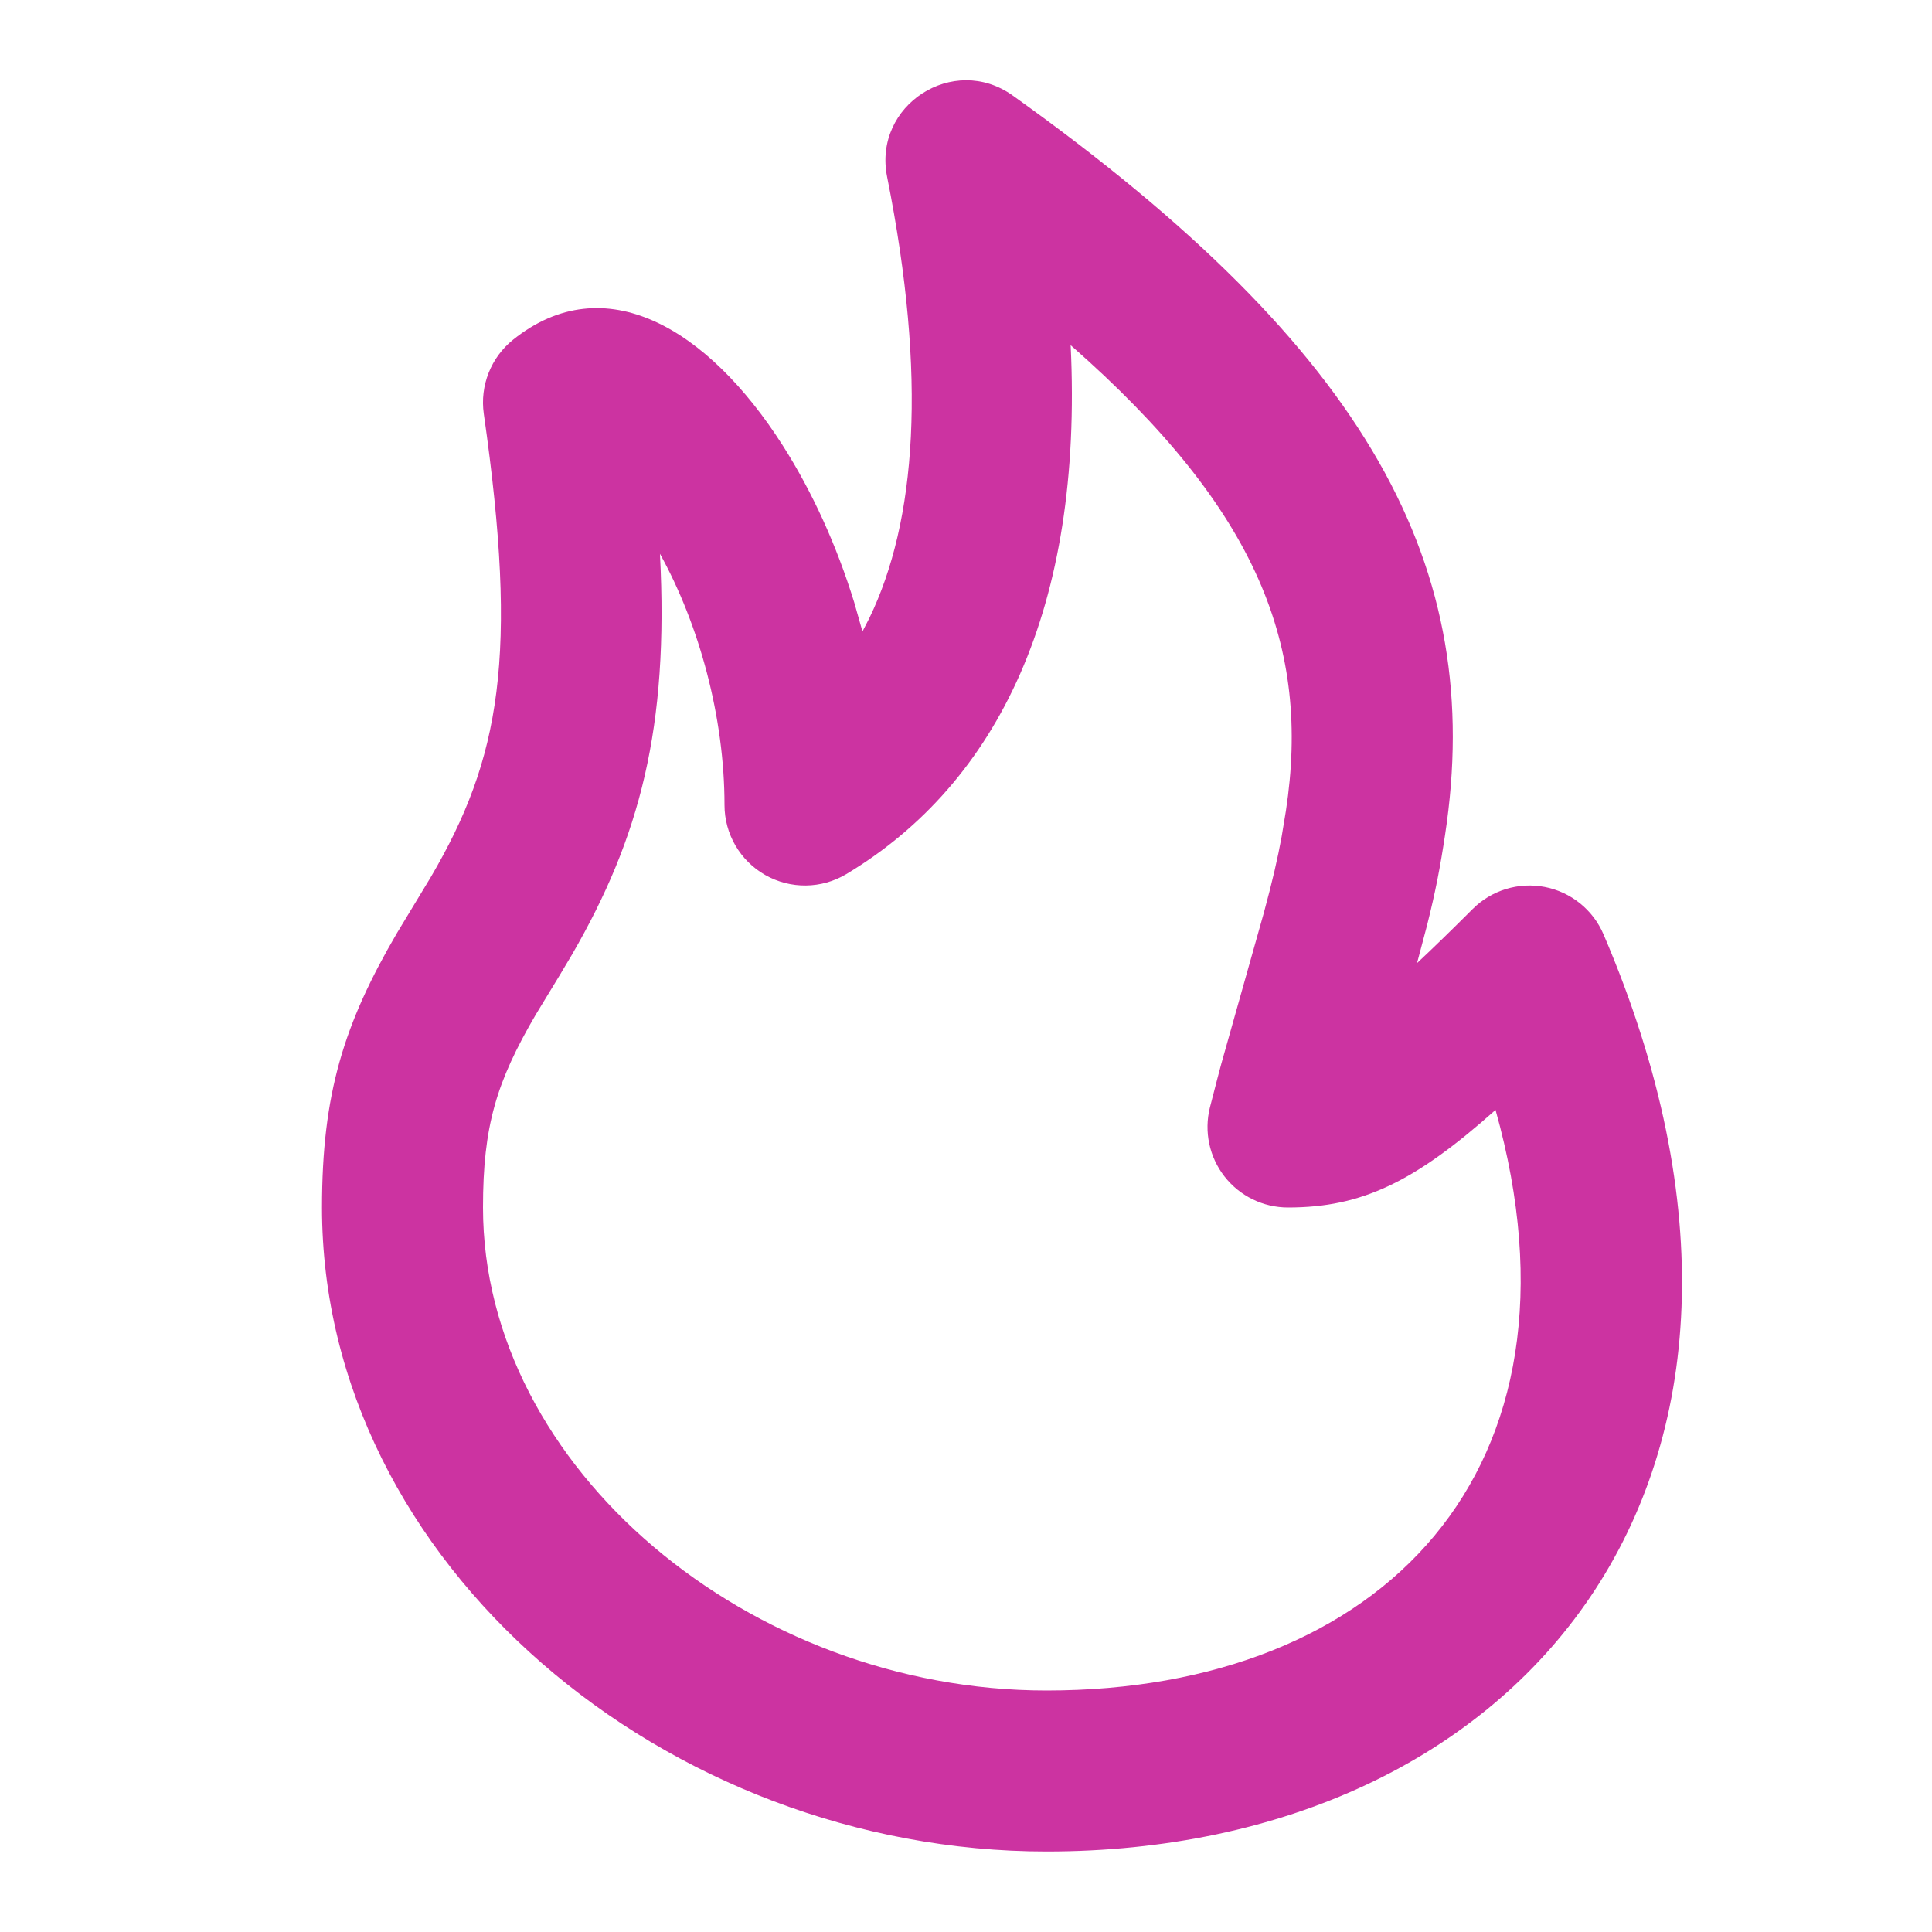
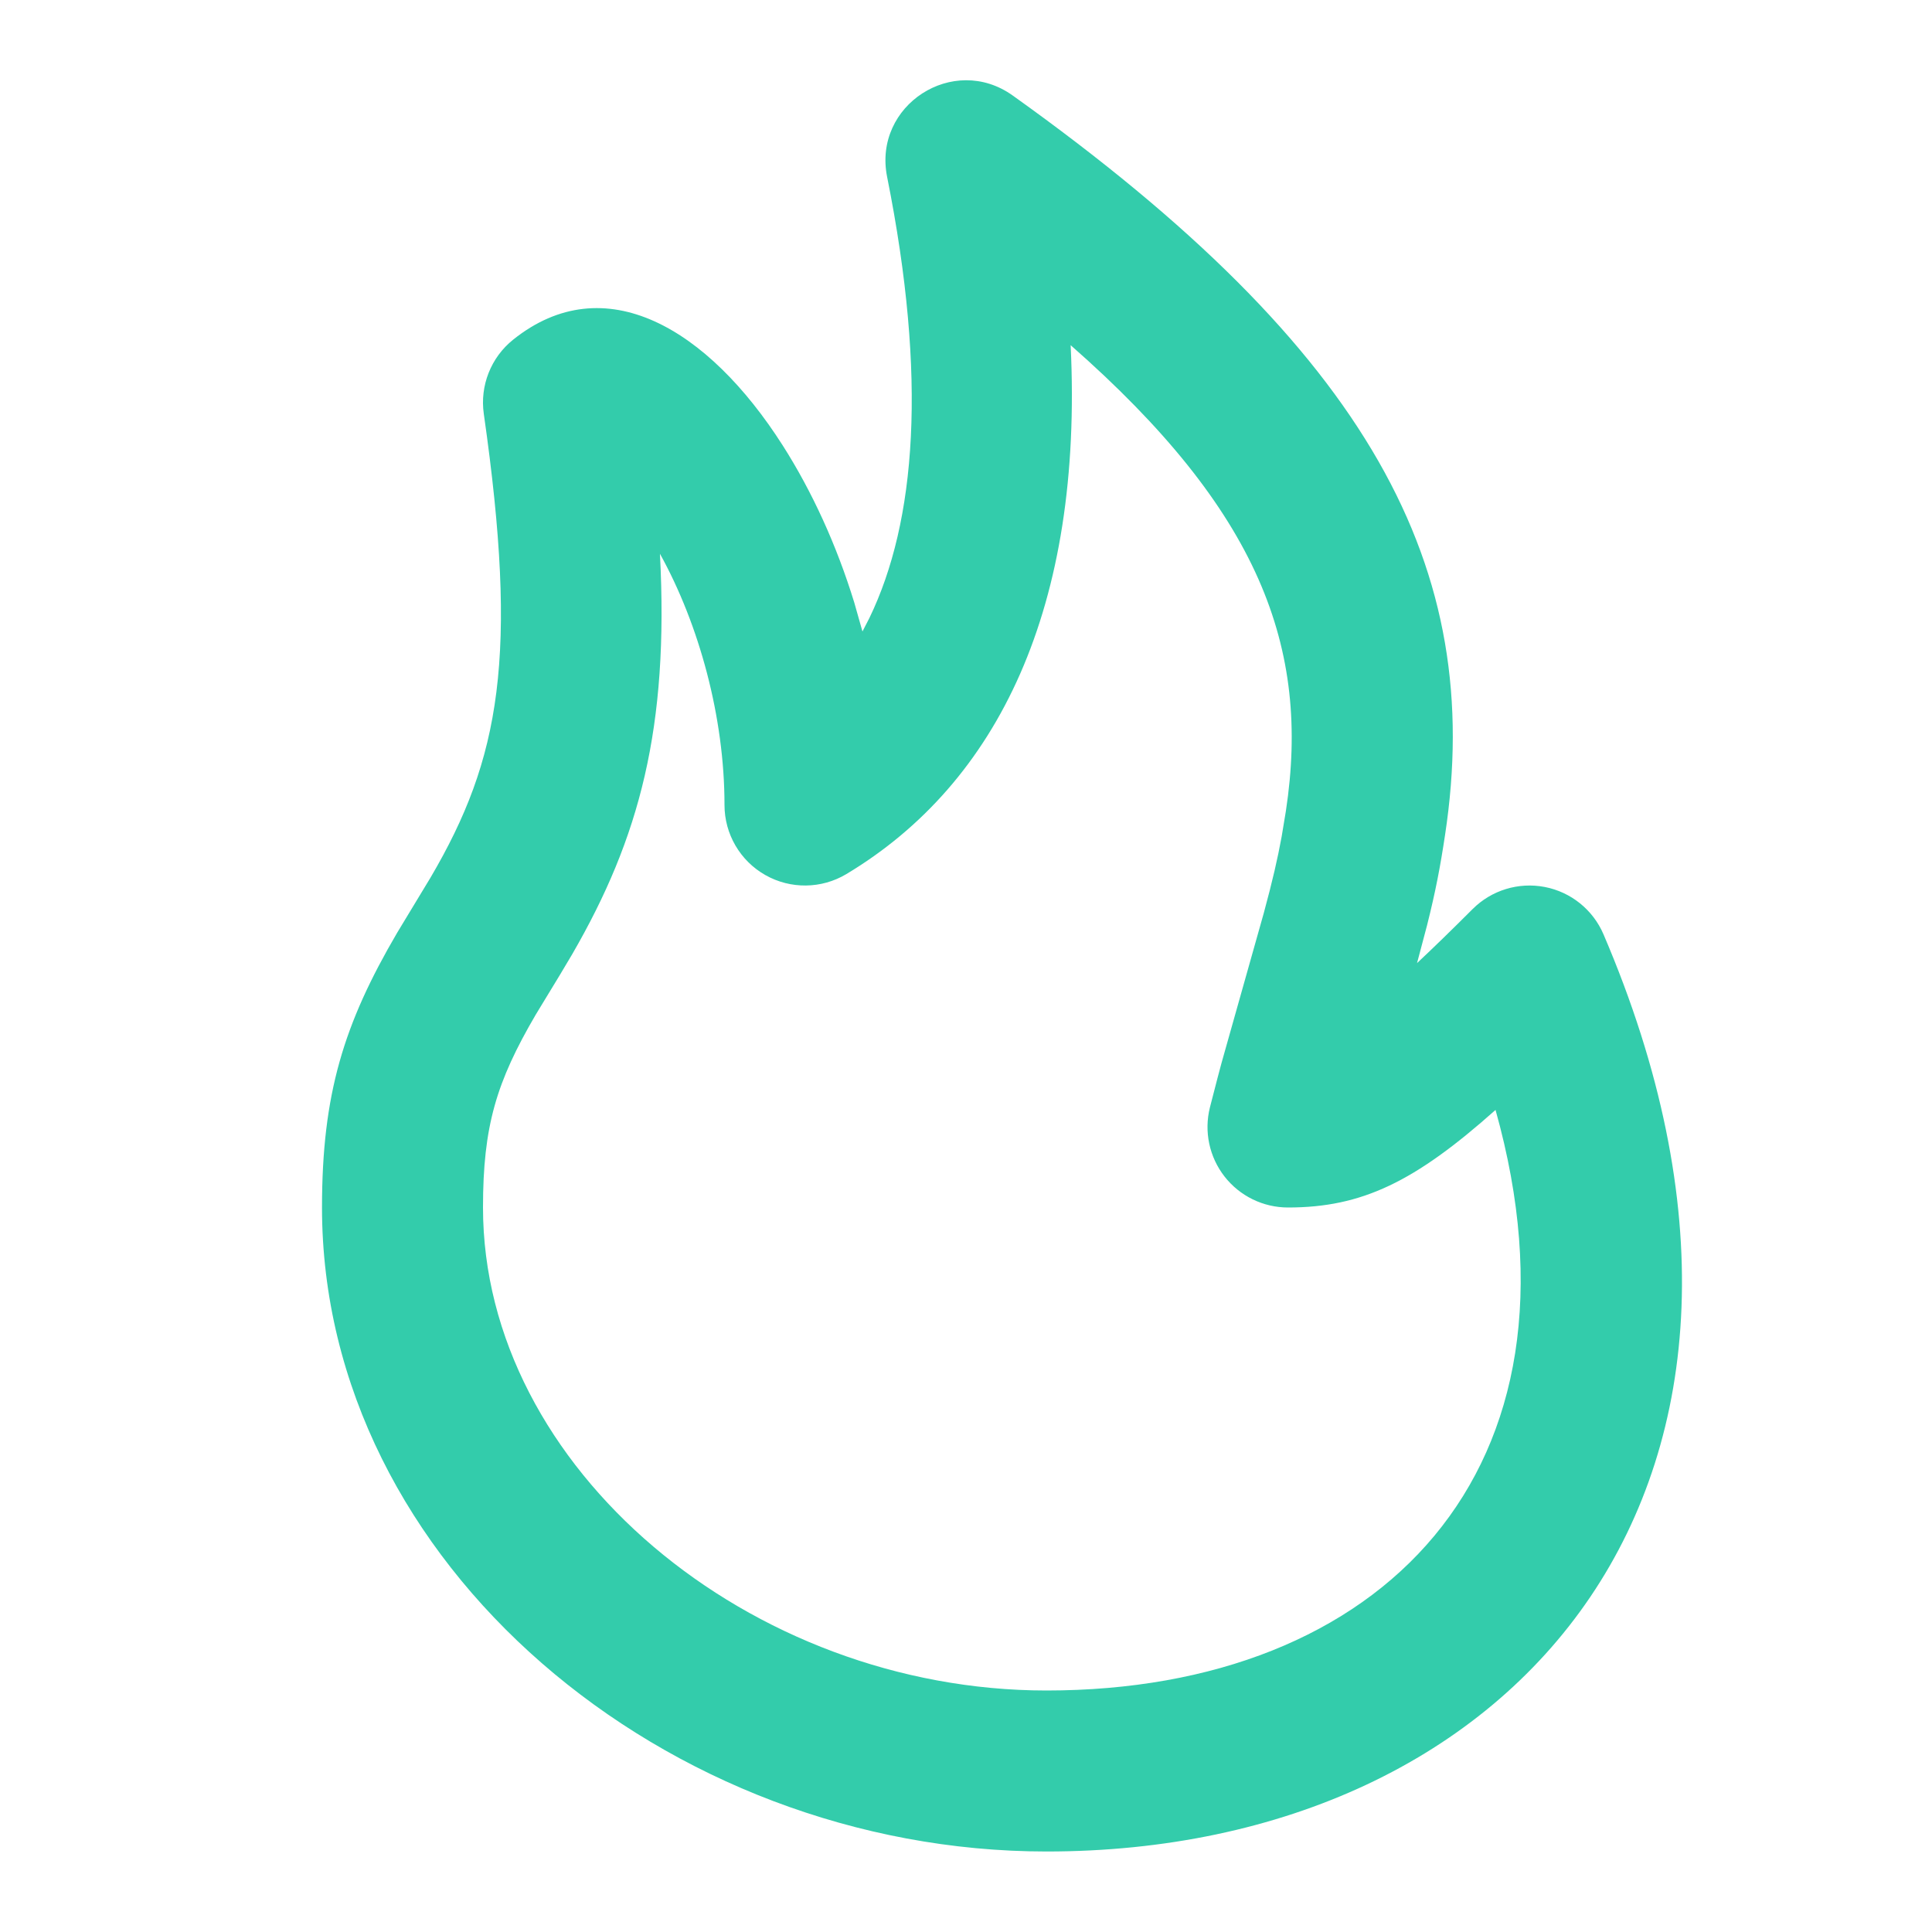
<svg xmlns="http://www.w3.org/2000/svg" viewBox="0 0 24 24">
-   <path fill="#CC33A1" d="M10.714 7.844l.086-.167c.58-1.199.72-2.98.22-5.48-.178-.89.824-1.538 1.561-1.01 4.45 3.178 5.873 5.873 5.37 9.185-.06.398-.117.698-.223 1.12l-.125.472c.205-.192.433-.414.69-.671a1 1 0 011.626.313C22.815 18.364 18.893 23 13 23c-4.716 0-9-3.57-9-8 0-1.412.271-2.281.933-3.412l.415-.686c.87-1.482 1.092-2.75.662-5.76a1 1 0 01.365-.923c1.135-.908 2.42-.141 3.348 1.314.366.574.67 1.24.889 1.952l.102.36zM13.3 4.288c.157 3.252-.898 5.437-2.786 6.57A1 1 0 019 10c0-1.091-.314-2.24-.802-3.121.113 2.162-.253 3.528-1.09 4.975l-.153.257-.299.492C6.165 13.442 6 13.99 6 15c0 3.237 3.316 6 7 6 4.155 0 6.837-2.724 5.578-7.212C17.577 14.68 16.92 15 16 15a1 1 0 01-.97-1.243l.093-.36.05-.188.526-1.866c.11-.406.172-.676.222-.95l.053-.32c.308-2.03-.331-3.728-2.674-5.785z" />
+   <path fill="#33CCAB" d="M10.714 7.844l.086-.167c.58-1.199.72-2.98.22-5.48-.178-.89.824-1.538 1.561-1.01 4.45 3.178 5.873 5.873 5.37 9.185-.06.398-.117.698-.223 1.12l-.125.472c.205-.192.433-.414.69-.671a1 1 0 011.626.313C22.815 18.364 18.893 23 13 23c-4.716 0-9-3.57-9-8 0-1.412.271-2.281.933-3.412l.415-.686c.87-1.482 1.092-2.75.662-5.76a1 1 0 01.365-.923c1.135-.908 2.42-.141 3.348 1.314.366.574.67 1.24.889 1.952l.102.36zM13.3 4.288c.157 3.252-.898 5.437-2.786 6.57A1 1 0 019 10c0-1.091-.314-2.24-.802-3.121.113 2.162-.253 3.528-1.09 4.975l-.153.257-.299.492C6.165 13.442 6 13.99 6 15c0 3.237 3.316 6 7 6 4.155 0 6.837-2.724 5.578-7.212C17.577 14.68 16.92 15 16 15a1 1 0 01-.97-1.243l.093-.36.05-.188.526-1.866c.11-.406.172-.676.222-.95l.053-.32c.308-2.03-.331-3.728-2.674-5.785z" />
</svg>
